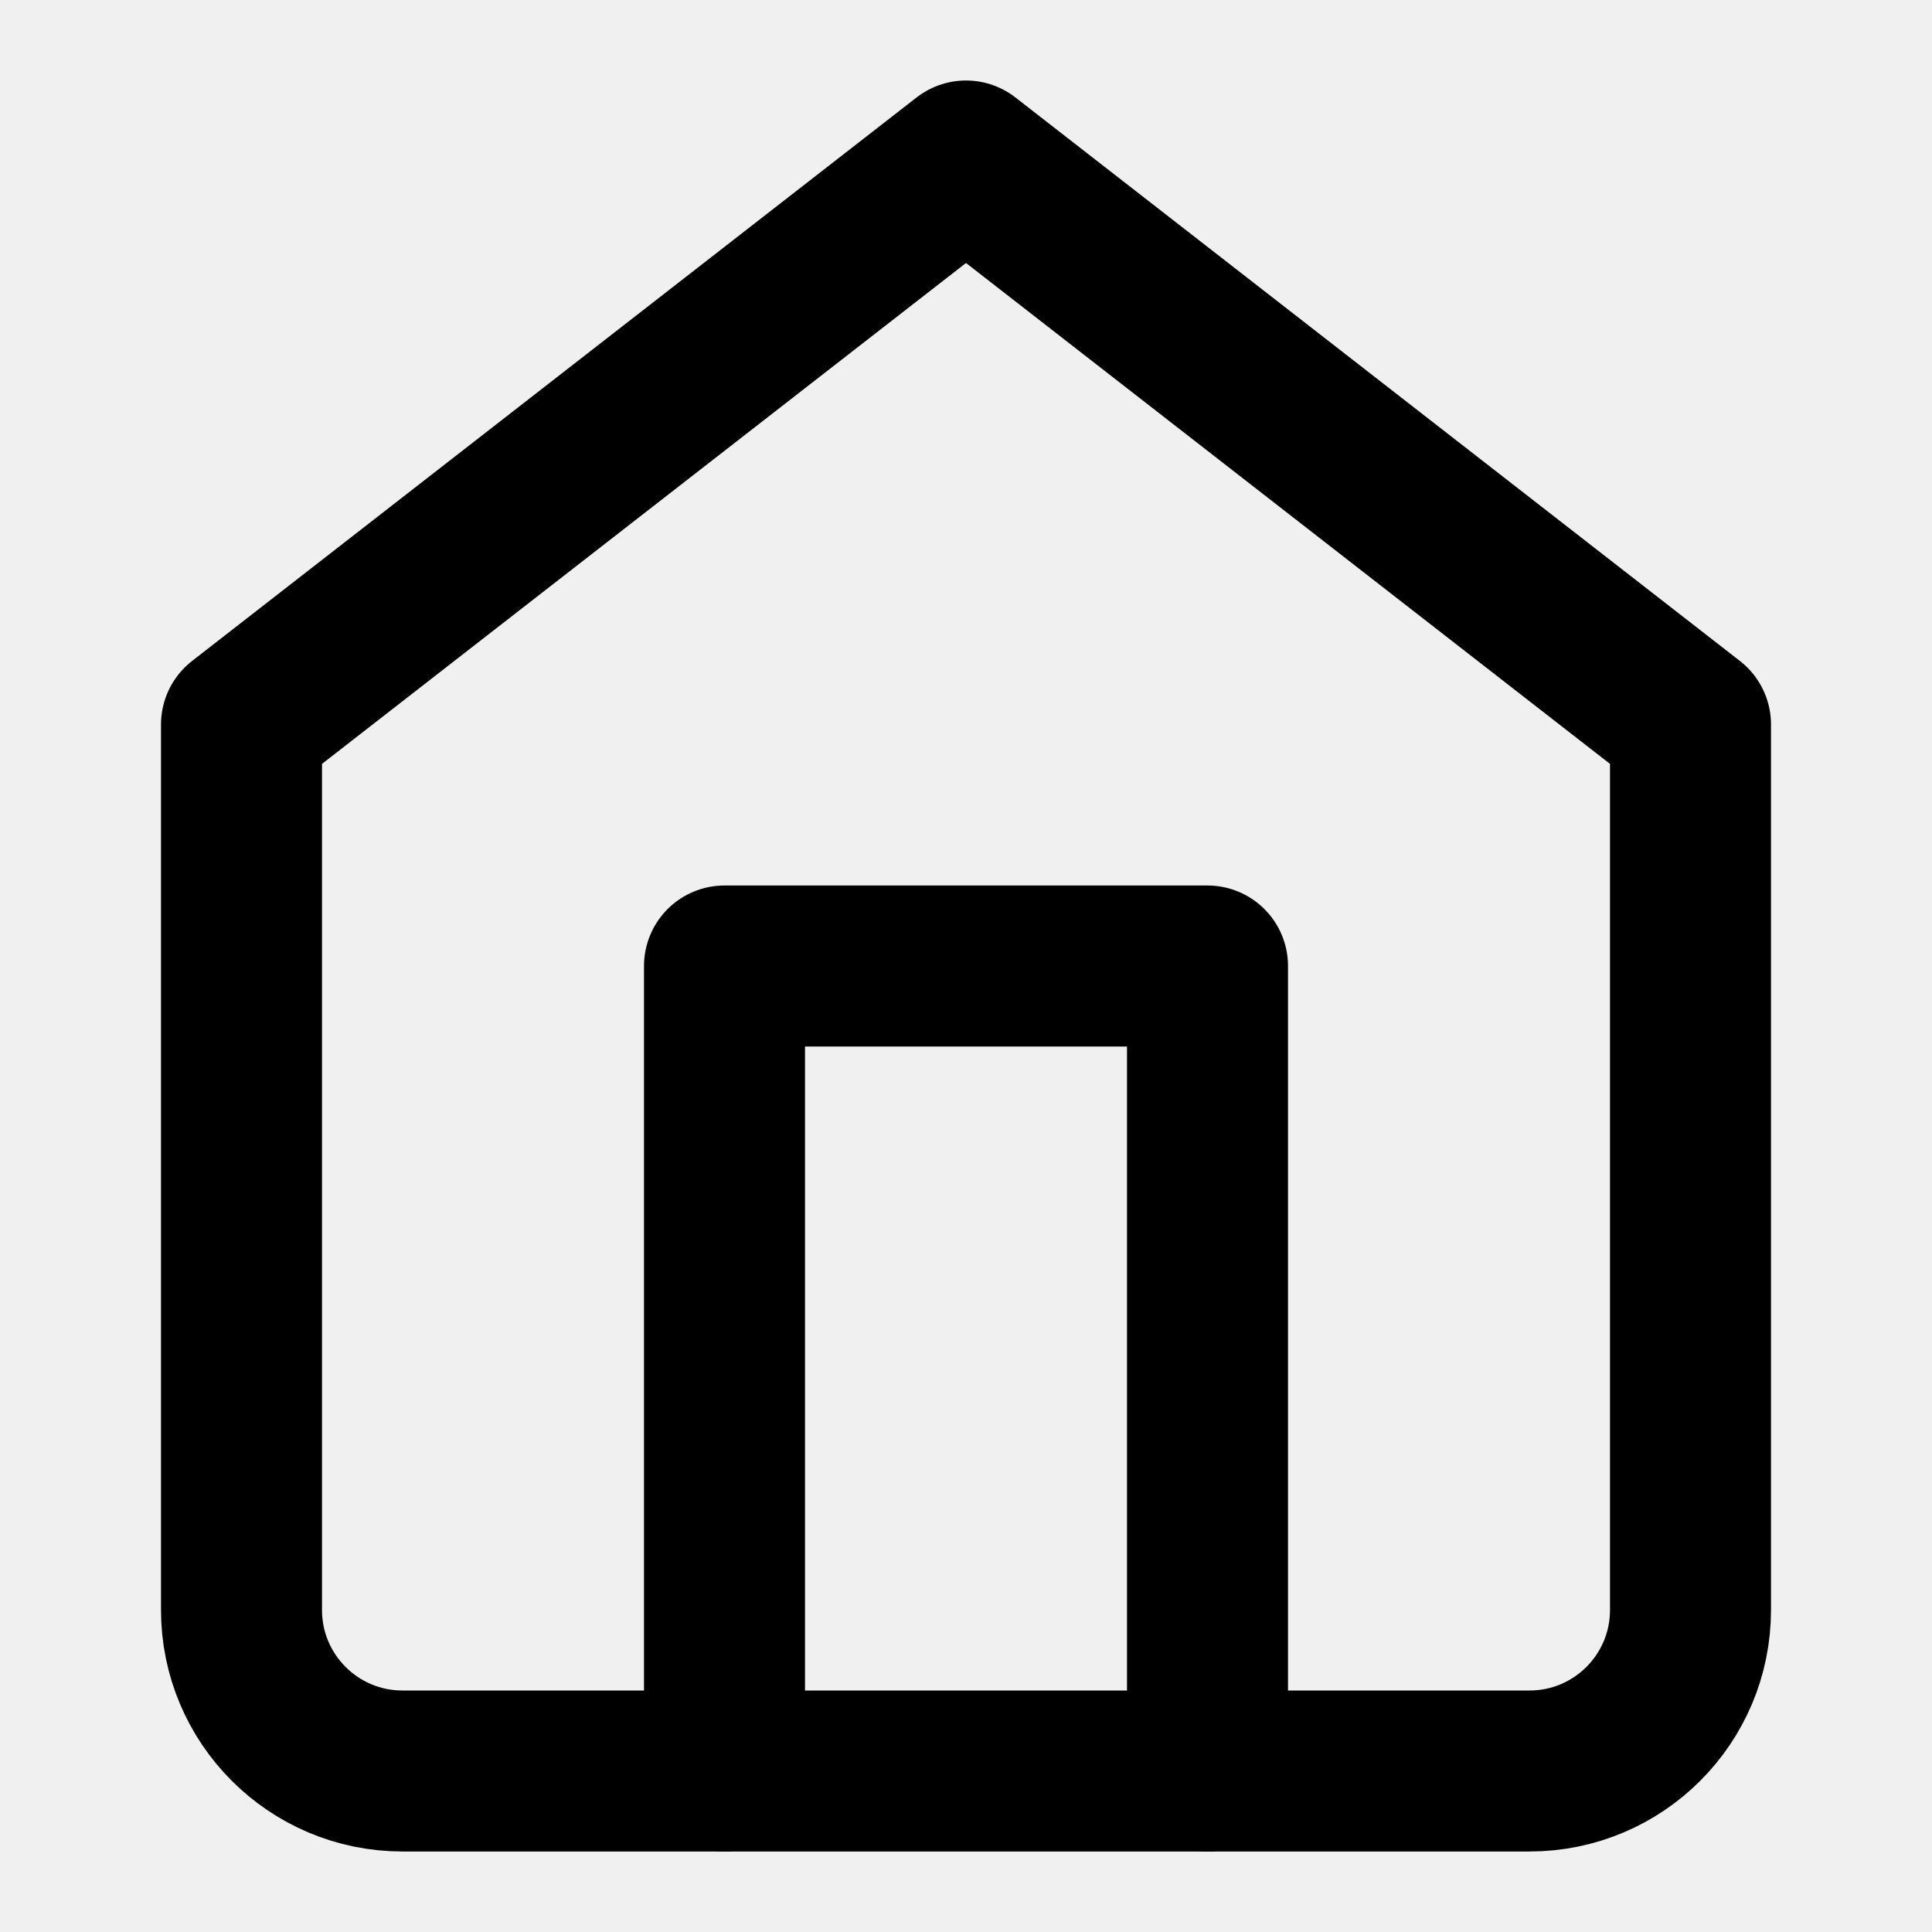
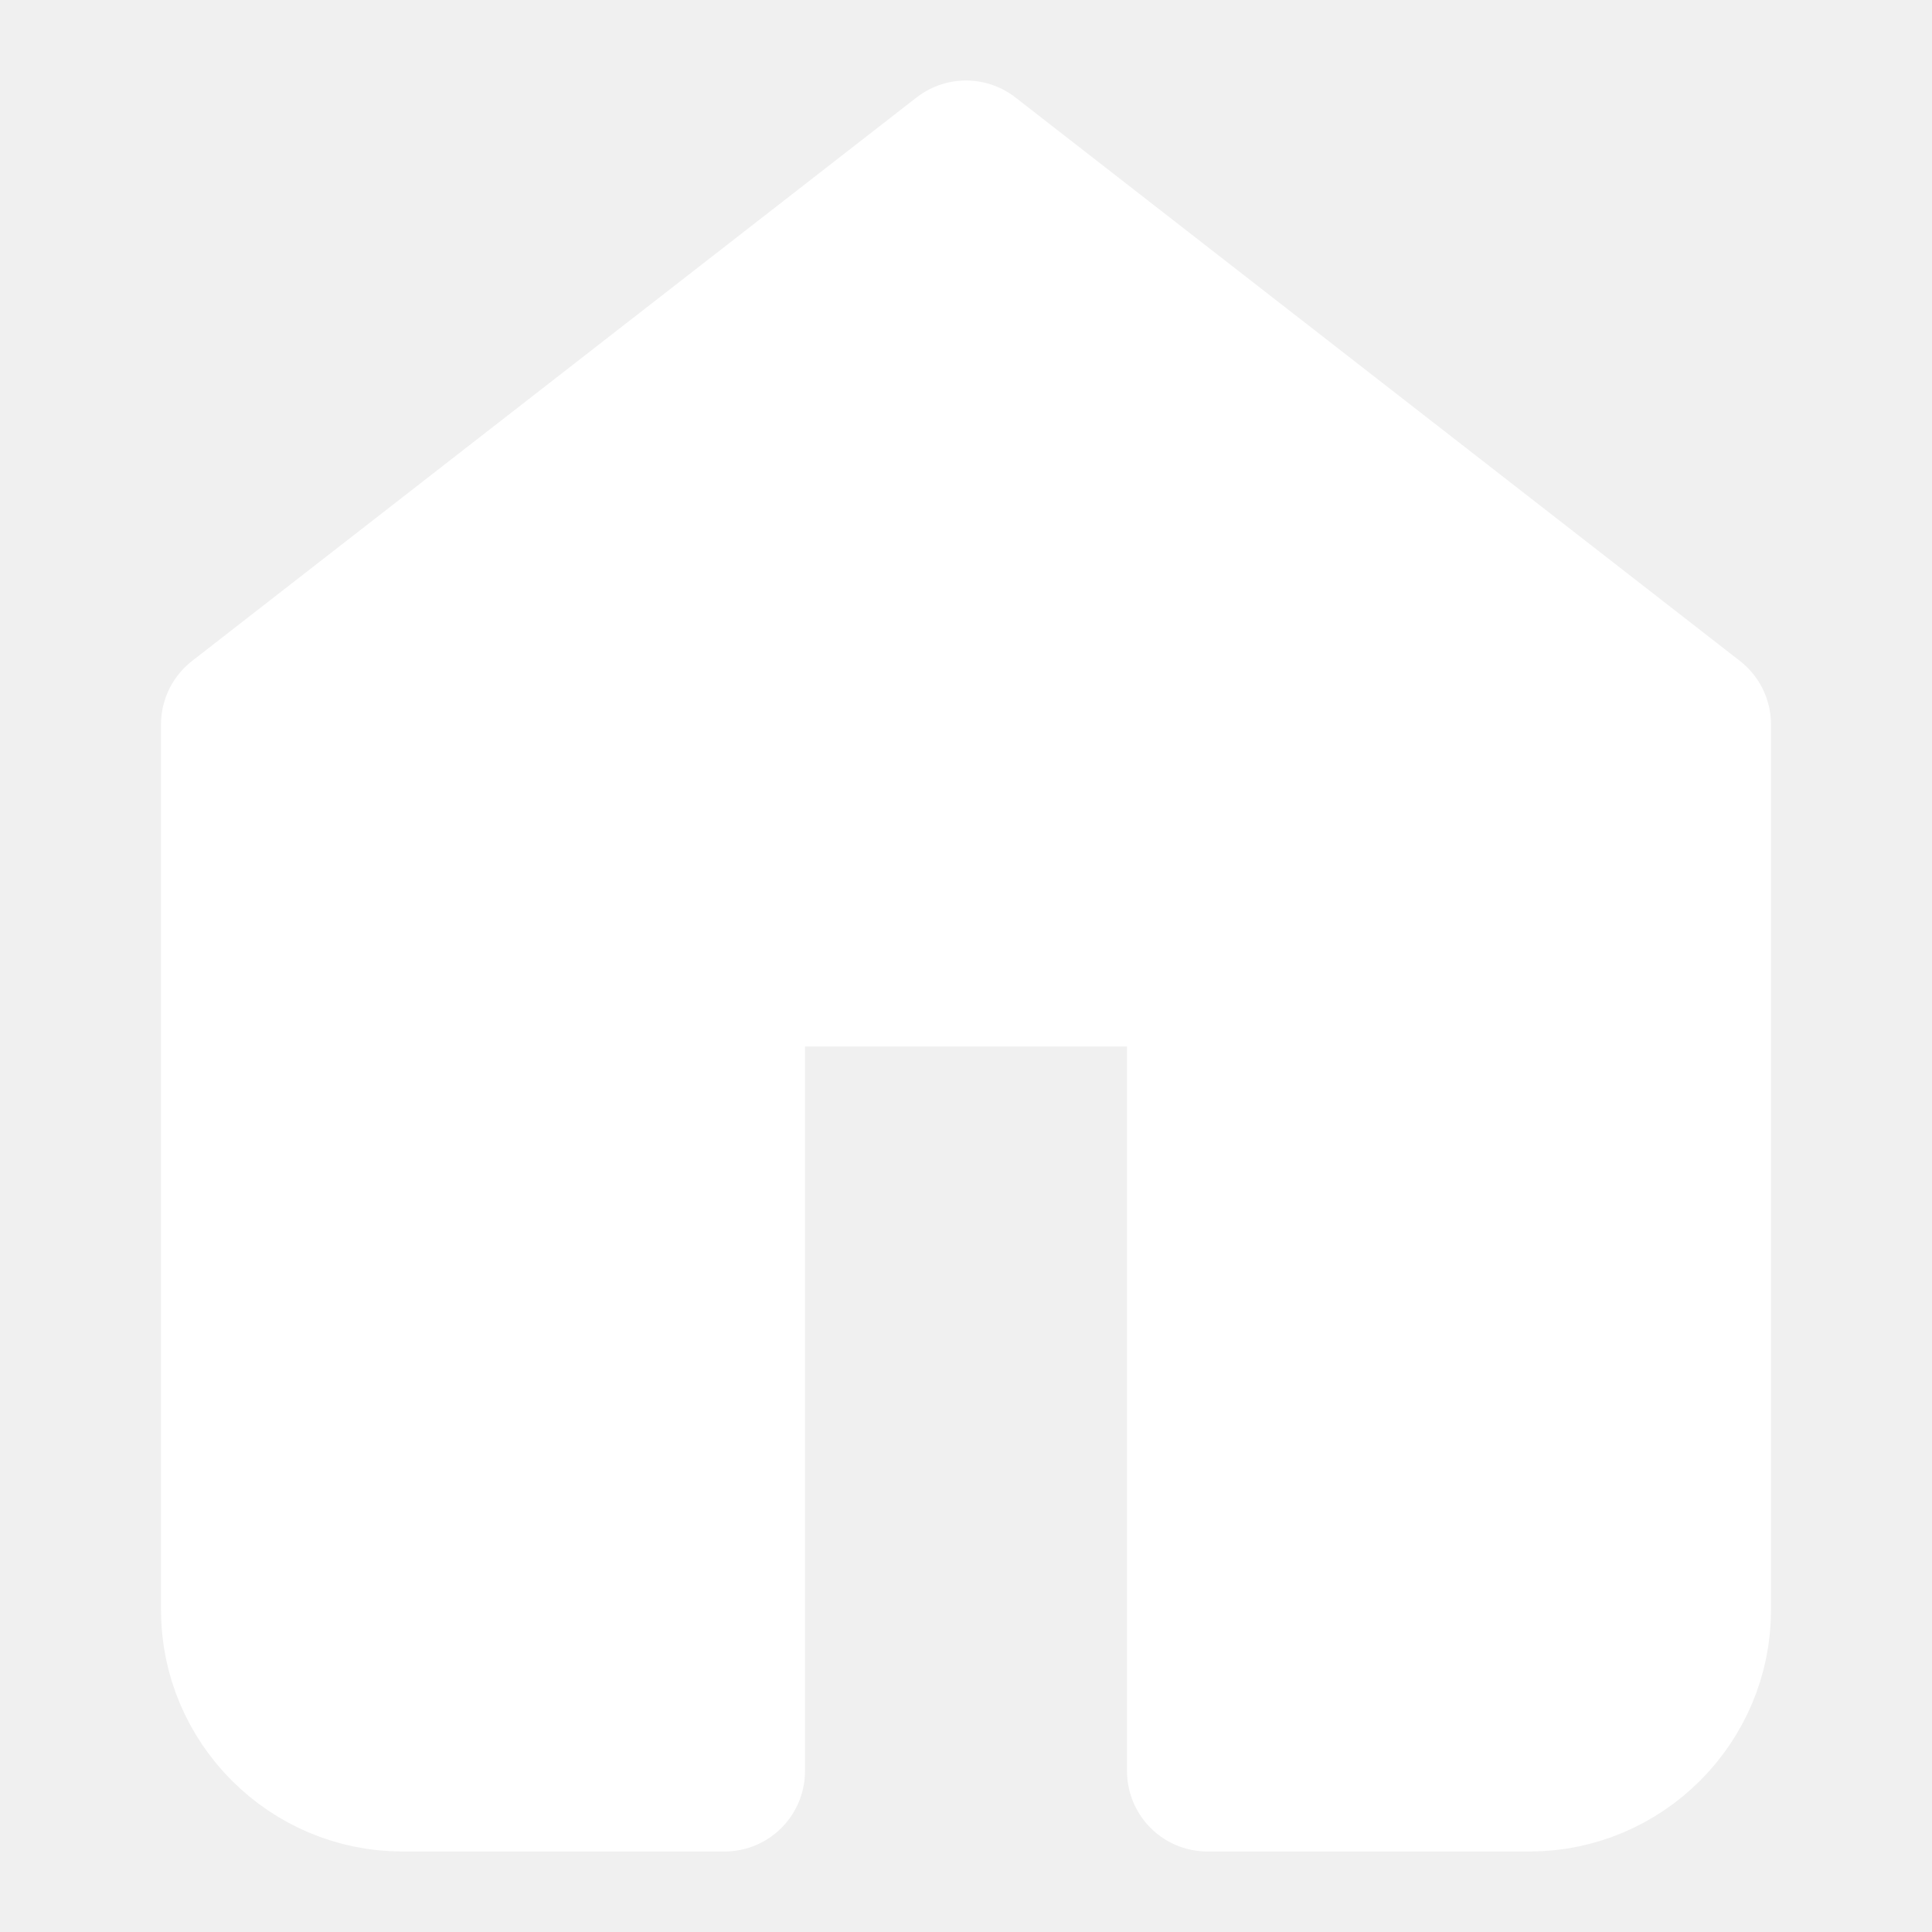
- <svg xmlns="http://www.w3.org/2000/svg" width="24" height="24" viewBox="0 0 24 24" fill="none" stroke="currentColor" stroke-width="2" stroke-linecap="round" stroke-linejoin="round">
-   <path d="M3 9l9-7 9 7v11a2 2 0 0 1-2 2H5a2 2 0 0 1-2-2z" />
-   <polyline points="9 22 9 12 15 12 15 22" />
+ <svg xmlns="http://www.w3.org/2000/svg" version="1.1" id="Layer_1" x="0px" y="0px" viewBox="0 0 24 24" style="enable-background:new 0 0 24 24;" xml:space="preserve">
+   <style type="text/css">
+ 	.st0{fill:#FFFFFF;stroke:#FFFFFF;stroke-width:2;stroke-linecap:round;stroke-linejoin:round;}
+ </style>
+   <path class="st0" d="M3,9l9-7l9,7v11c0,1.1-0.9,2-2,2h-4l0-10H9l0,10H5c-1.1,0-2-0.9-2-2V9z" />
</svg>
